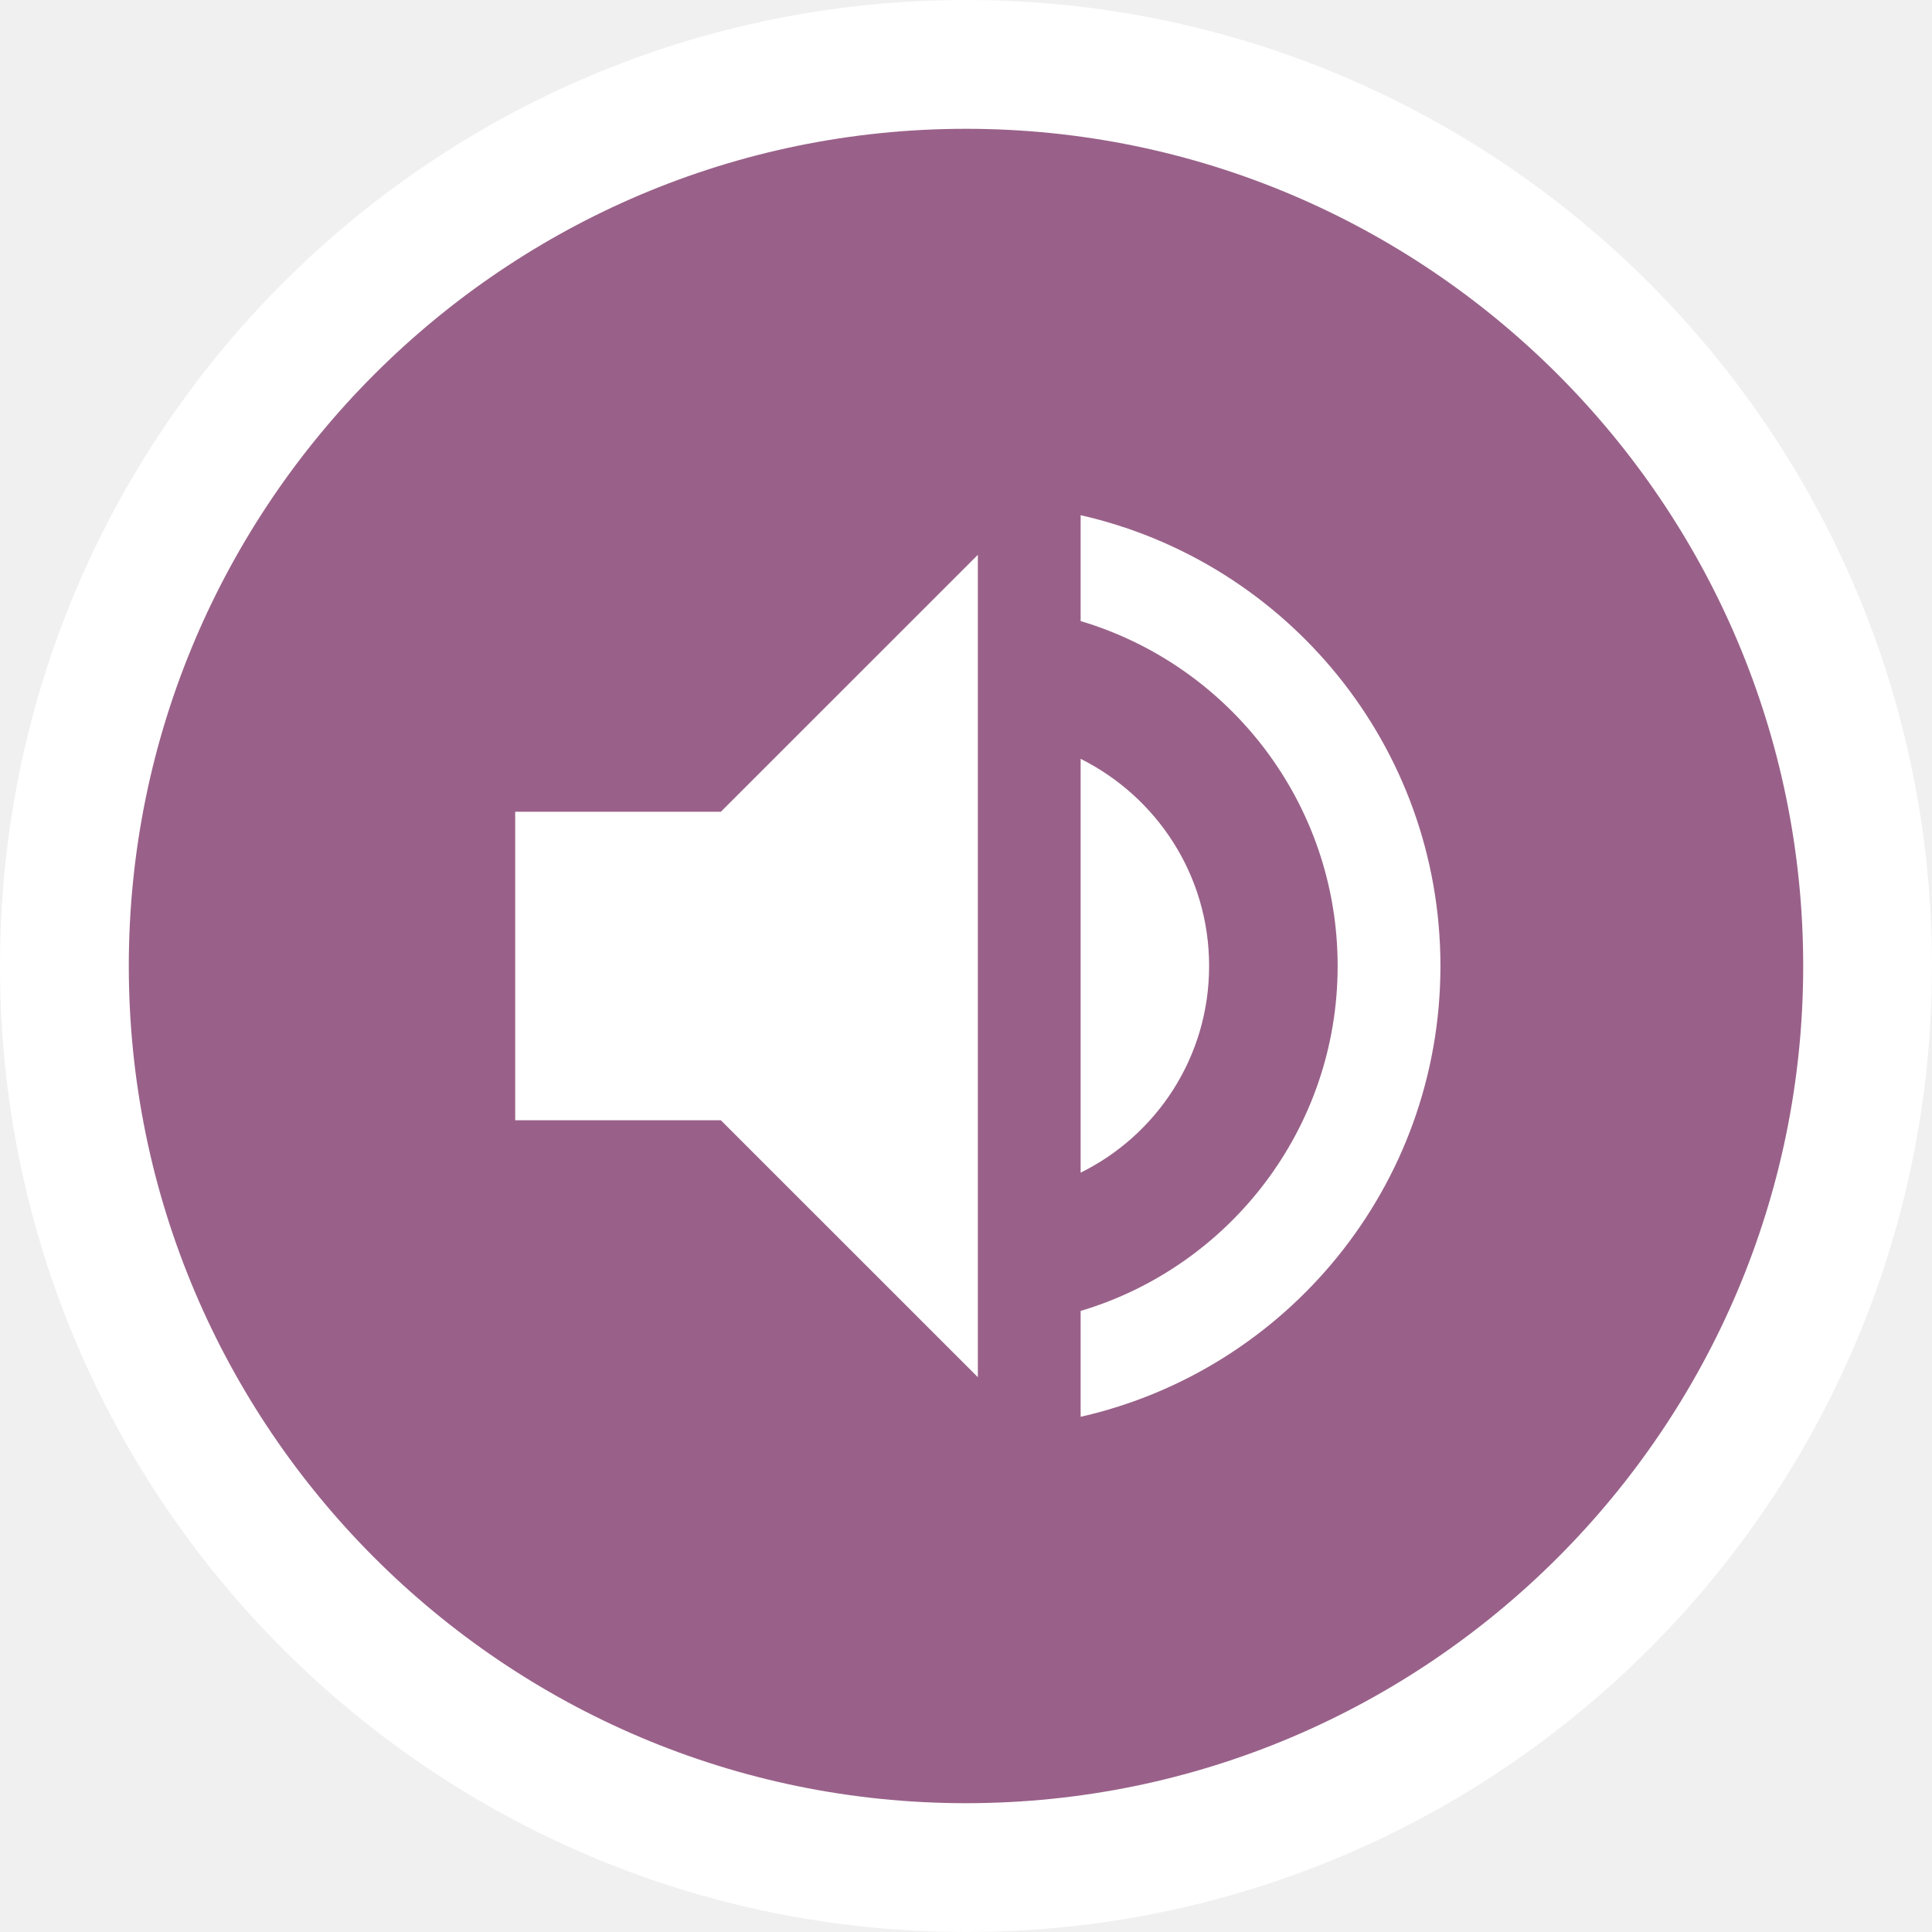
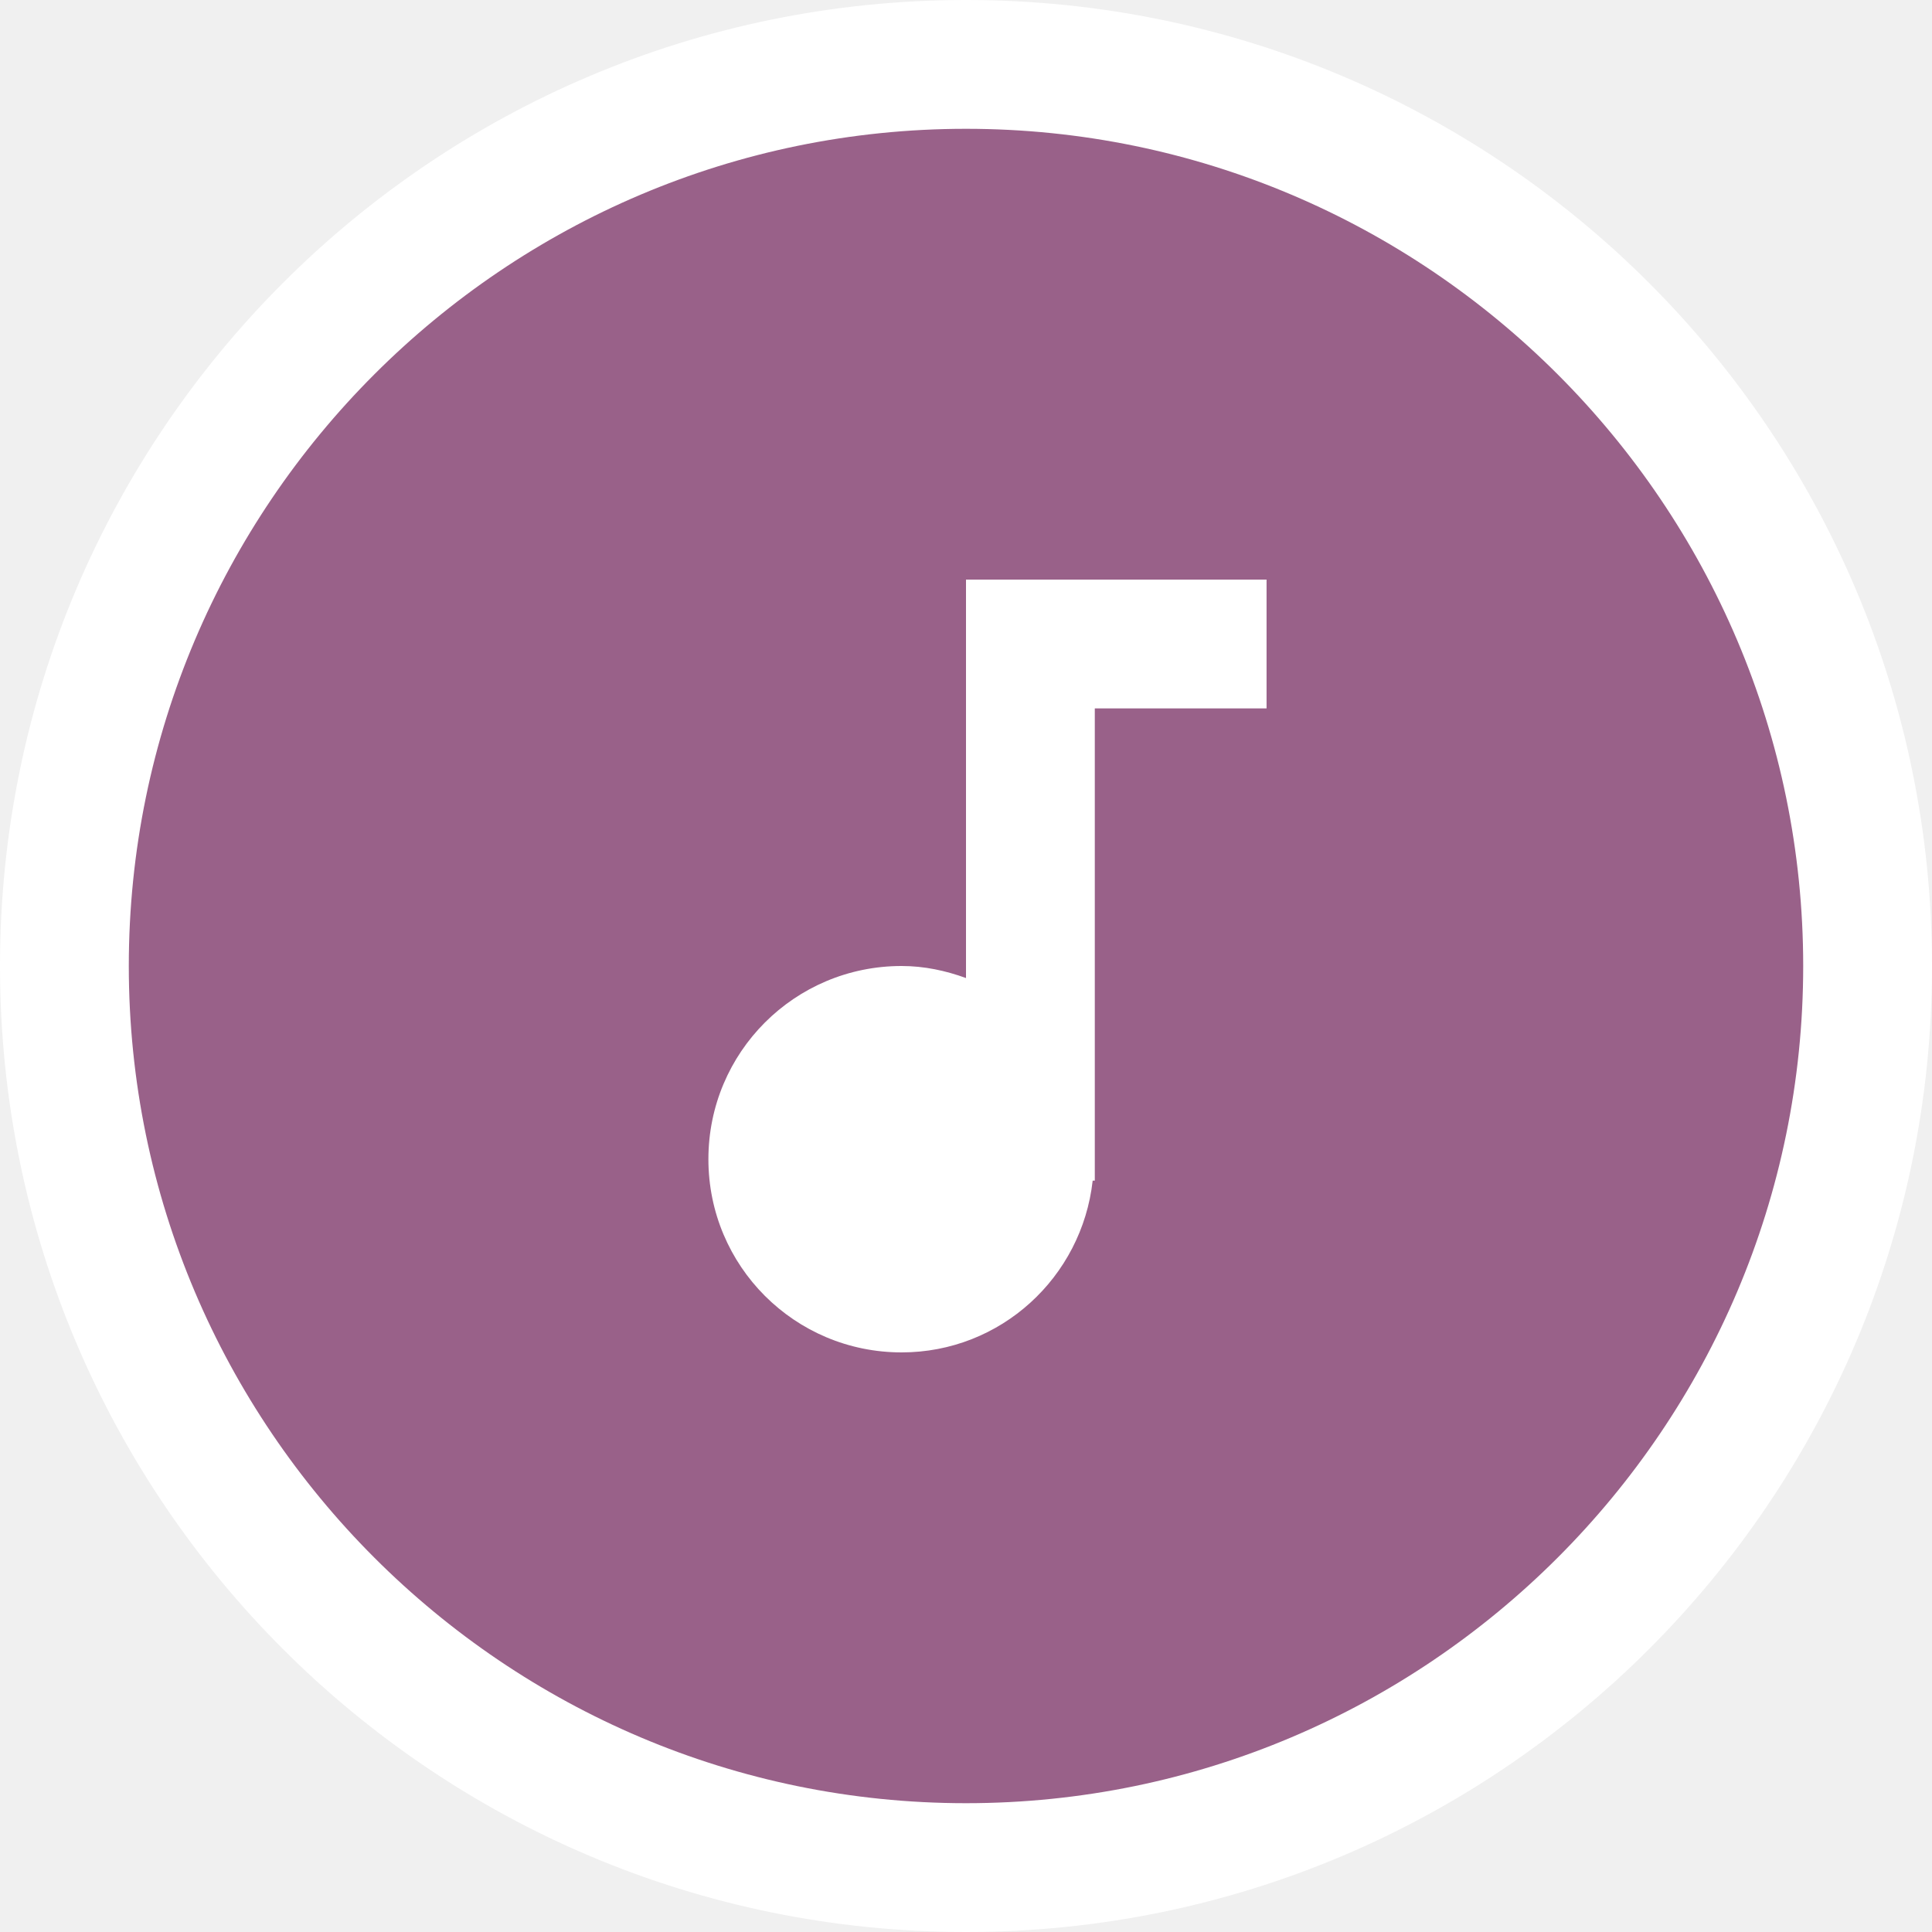
<svg xmlns="http://www.w3.org/2000/svg" width="30px" height="30px" viewBox="0 0 30 30" version="1.1">
-   <g id="Symbols" stroke="none" stroke-width="1" fill="none" fill-rule="evenodd">
-     <g id="content-icon-/filled-/audio">
-       <path d="M15,30 C23.284,30 30,23.284 30,15 C30,6.716 23.284,-3.55271368e-15 15,-3.55271368e-15 C6.716,-3.55271368e-15 0,6.716 0,15 C0,23.284 6.716,30 15,30 Z" id="Oval-1" fill="#FFFFFF" />
-       <path d="M2,15 C2,7.834 7.834,2 15,2 C22.166,2 28,7.834 28,15 C28,22.166 22.166,28 15,28 C7.834,28 2,22.166 2,15 Z M8,12.605 L8,17.395 L11.193,17.395 L15.184,21.385 L15.184,8.615 L11.193,12.605 L8,12.605 Z M18.775,15 C18.775,13.587 17.961,12.374 16.78,11.783 L16.78,18.209 C17.961,17.626 18.775,16.413 18.775,15 Z M16.78,8 L16.78,9.644 C19.087,10.331 20.771,12.47 20.771,15 C20.771,17.53 19.087,19.669 16.78,20.356 L16.78,22 C19.981,21.274 22.367,18.416 22.367,15 C22.367,11.584 19.981,8.726 16.78,8 Z" id="Combined-Shape" fill="#996189" />
-     </g>
-   </g>
+   <path d="M15,30 C23.284,30 30,23.284 30,15 C30,6.716 23.284,0 15,0 C6.716,0 0,6.716 0,15 C0,23.284 6.716,30 15,30 L15,30 Z" id="bg" fill="#FFFFFF" />
+   <path d="M2,15 C2,7.834 7.834,2 15,2 C22.166,2 28,7.834 28,15 C28,22.166 22.166,28 15,28 C7.834,28 2,22.166 2,15 L2,15 Z" id="circle" fill="#996189" />
+   <path d="M15,9 L15,15.187 C14.687,15.073 14.353,15 14,15 C12.34,15 11,16.34 11,18 C11,19.66 12.34,21 14,21 C15.54,21 16.8,19.833 16.967,18.333 L17,18.333 L17,11 L19.667,11 L19.667,9 L15,9 L15,9 Z" id="audio" fill="#FFFFFF" />
</svg>
